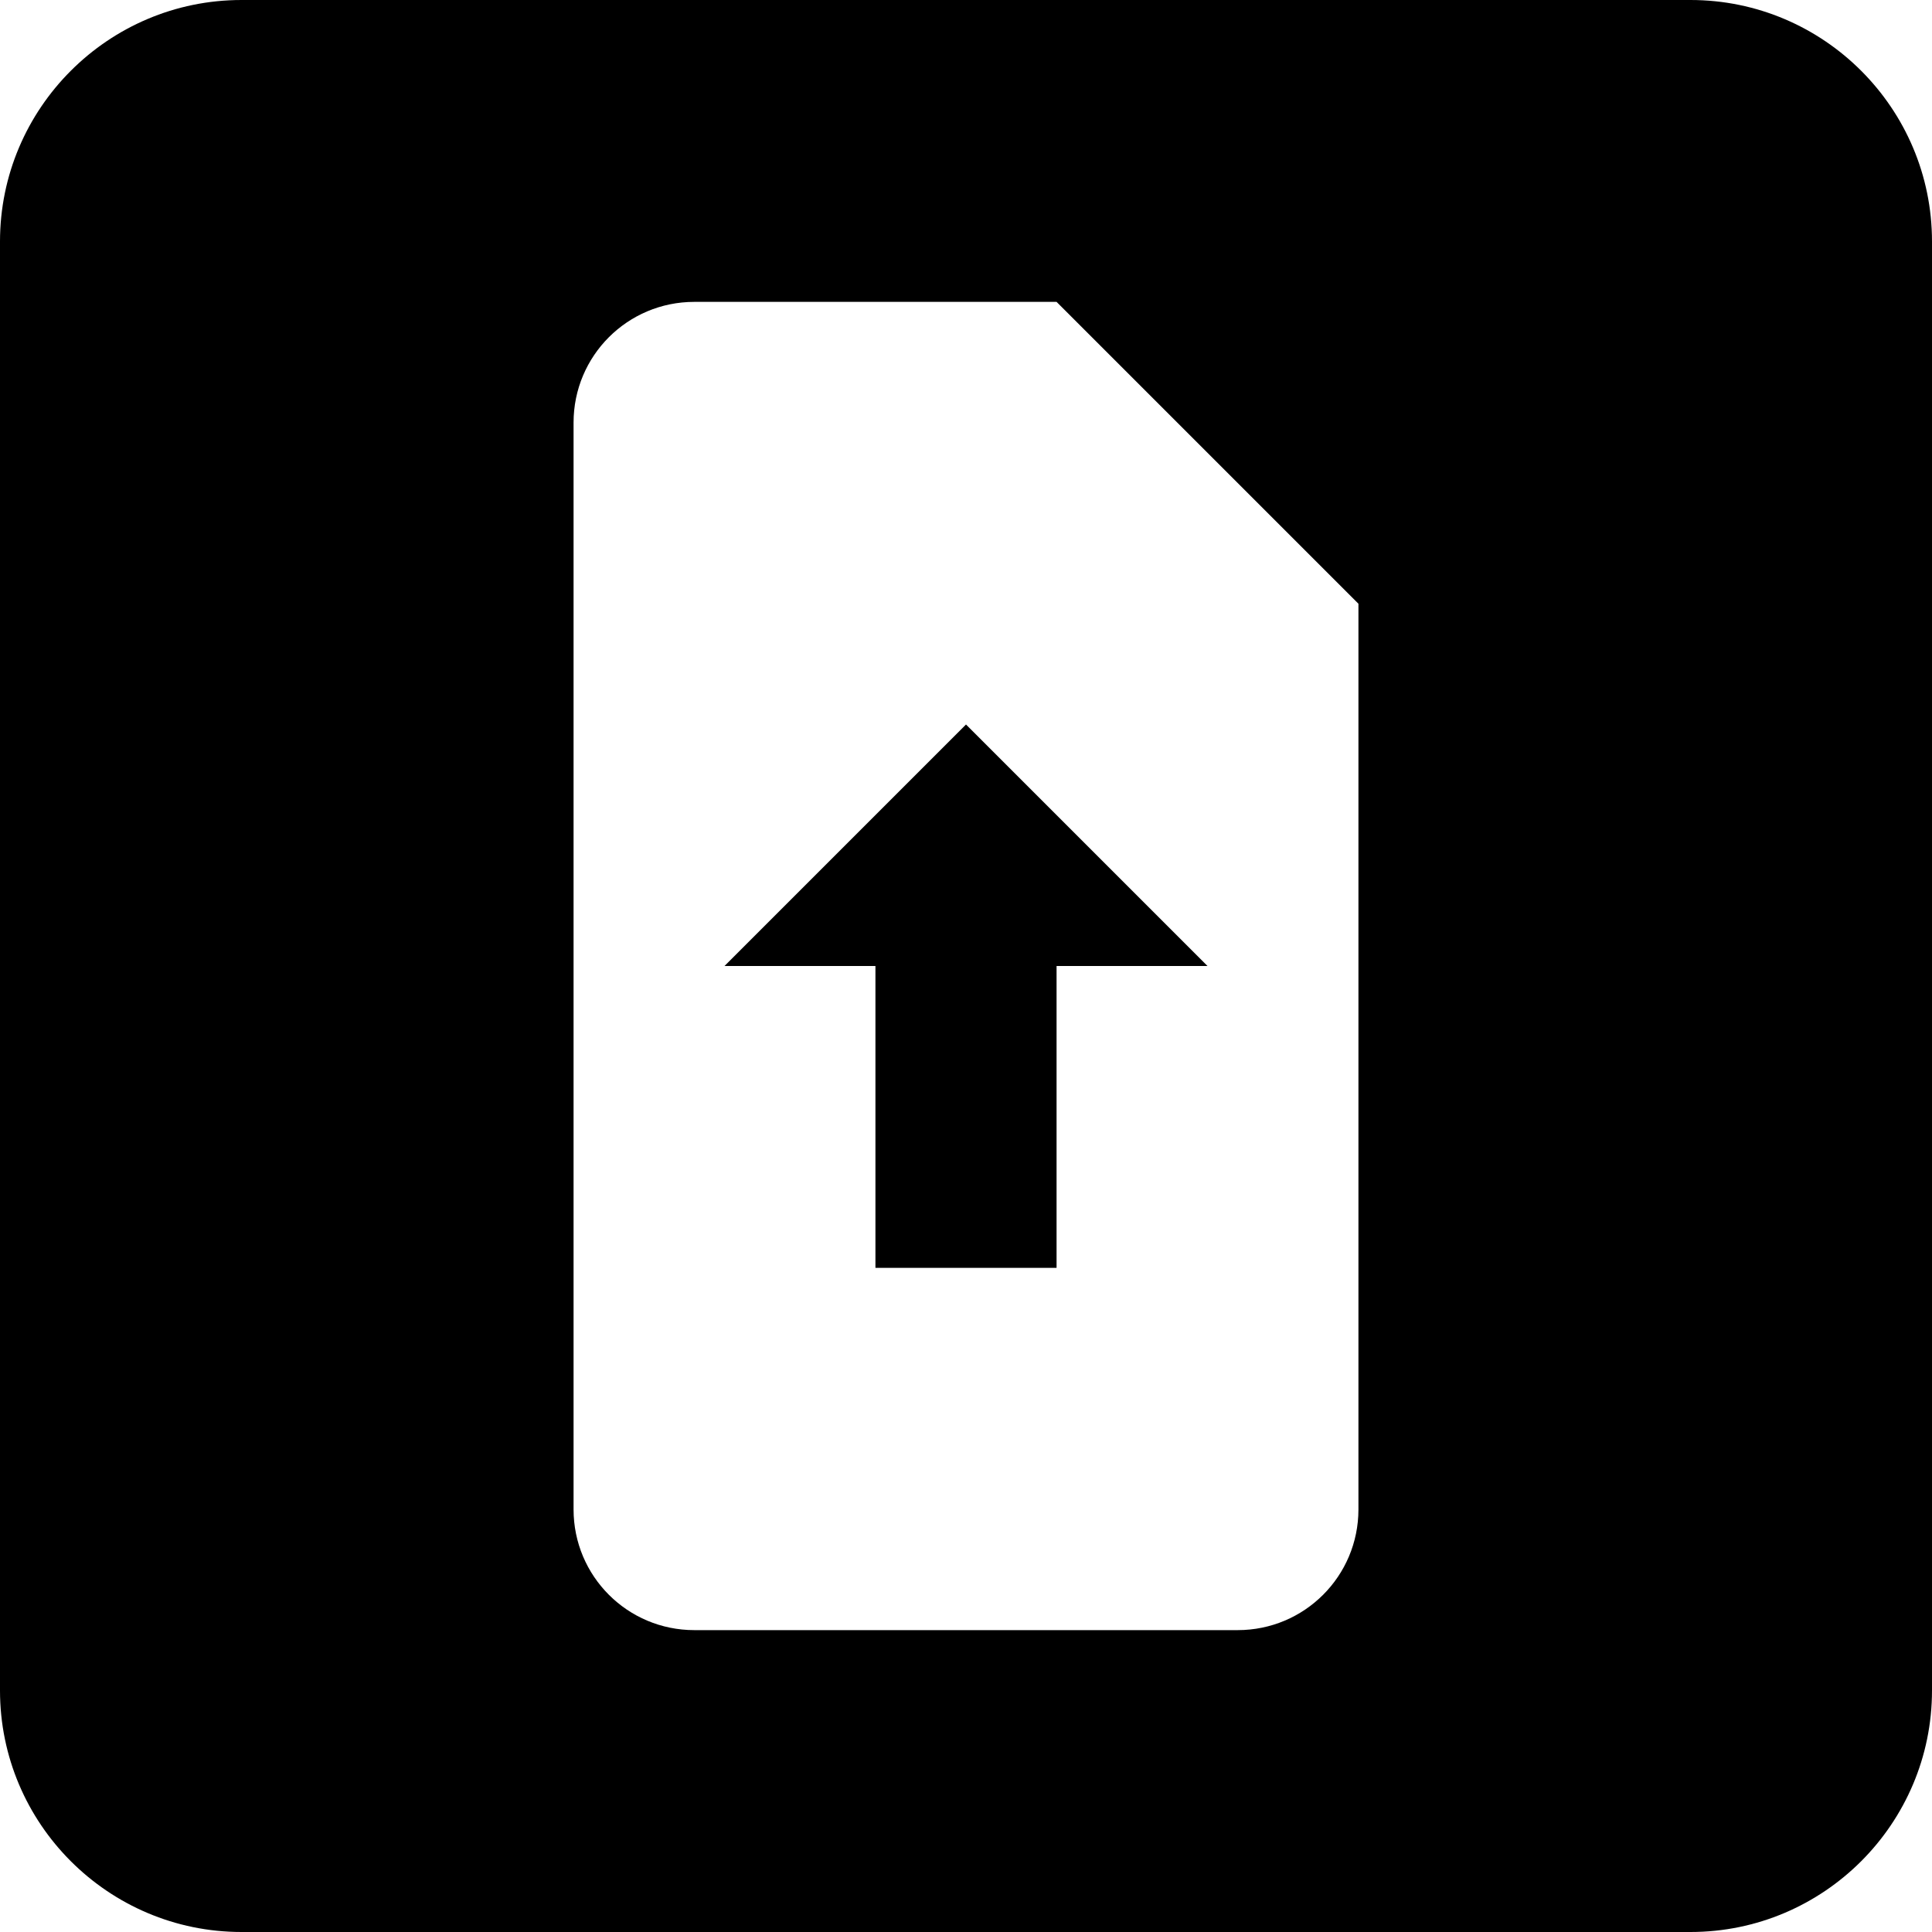
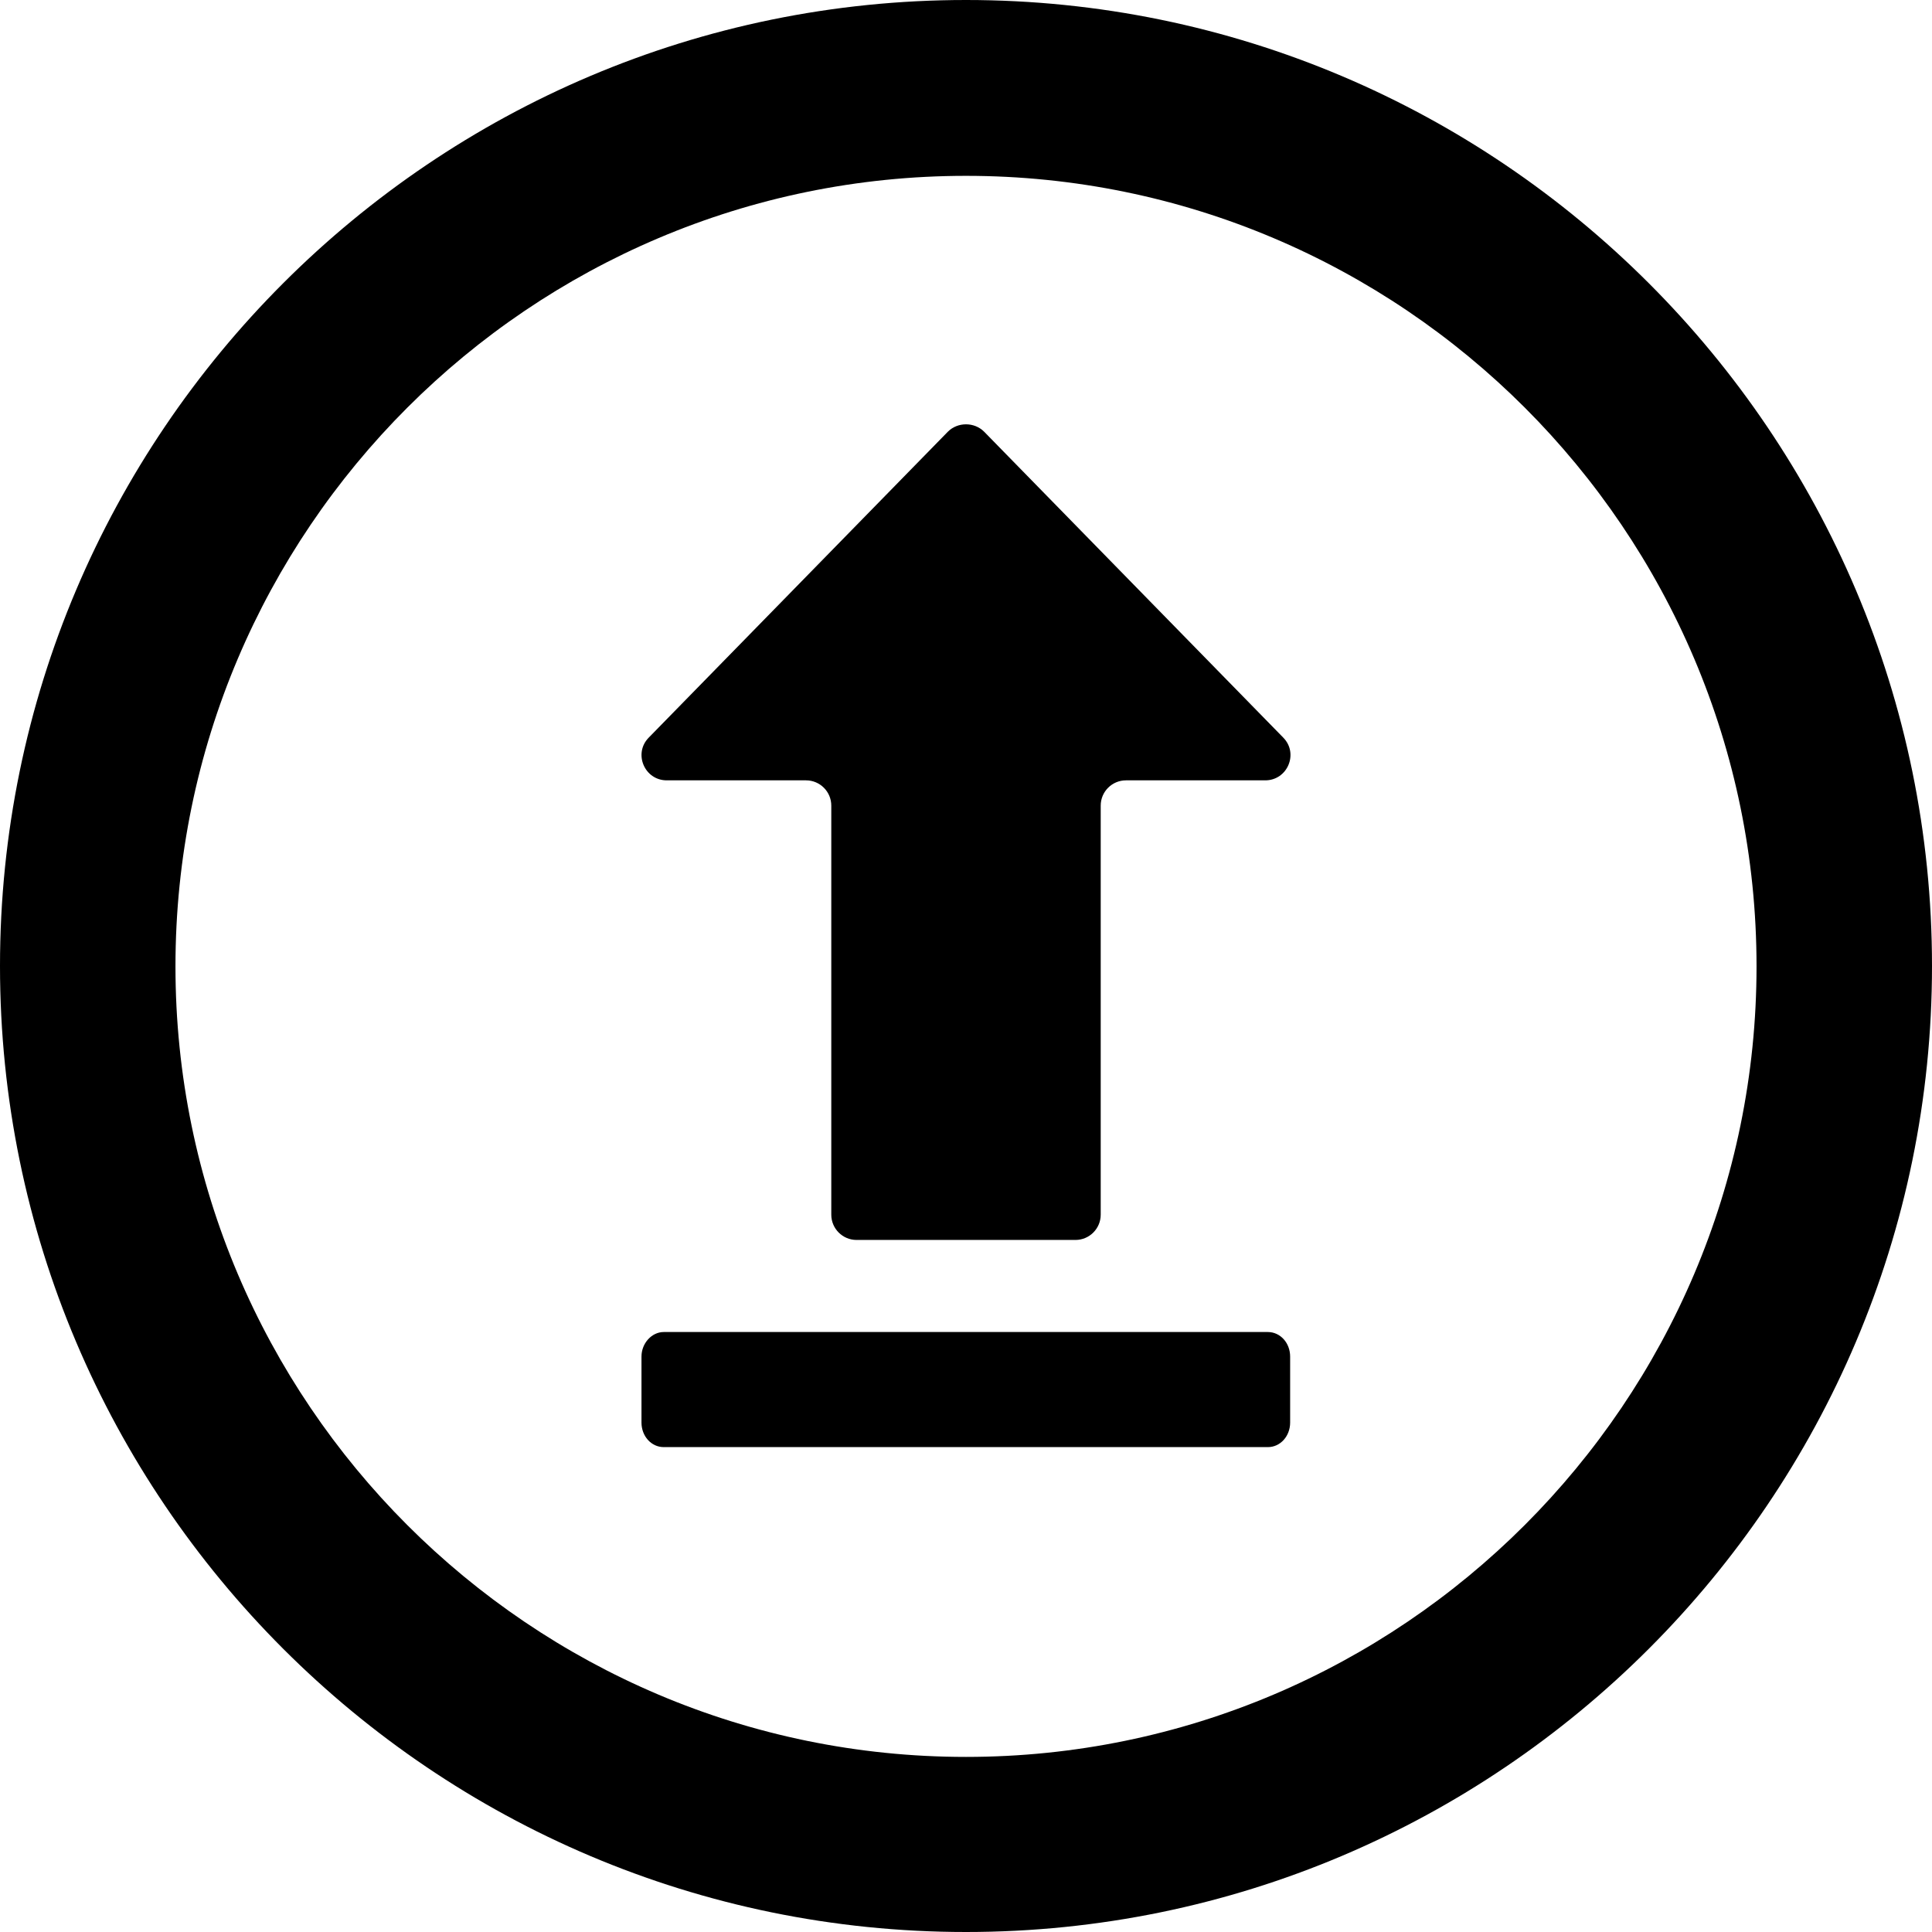
<svg xmlns="http://www.w3.org/2000/svg" version="1.1" id="Layer_1" x="0px" y="0px" viewBox="0 0 512 512" style="enable-background:new 0 0 512 512;" xml:space="preserve">
  <g>
-     <path d="M448,0H64C28.7,0,0,28.7,0,64v384c0,35.3,28.7,64,64,64h384c35.3,0,64-28.7,64-64V64C512,28.7,483.3,0,448,0z M360,400   c0,17.7-14.3,32-32,32H184c-17.7,0-32-14.3-32-32V112c0-17.7,14.3-32,32-32h96l80,80V400z" />
-     <path d="M256,192l-64,64h40v80h48v-80h40L256,192z" />
+     <path d="M256,512C114.8,512,0,397.2,0,256S114.8,0,256,0s256,114.8,256,256S397.2,512,256,512z M256,46.6   c-115.5,0-209.5,94-209.5,209.5s94,209.5,209.5,209.5s209.5-94,209.5-209.5C465.5,140.5,371.5,46.6,256,46.6z" />
+     <g>
+       <path d="M175.9,353H336c3.3,0,5.9,2.9,5.9,6.5V377c0,3.6-2.6,6.5-5.9,6.5H175.9c-3.3,0-5.9-2.9-5.9-6.5v-17.5    C170,356,172.7,353,175.9,353z" />
+       <path d="M251.2,114.4l-79.3,81.1c-4.1,4.2-1.1,11.3,4.8,11.3h36.9c3.7,0,6.7,3,6.7,6.7v108.4c0,3.7,3,6.7,6.7,6.7h58    c3.7,0,6.7-3,6.7-6.7V213.5c0-3.7,3-6.7,6.7-6.7h36.9c5.9,0,8.9-7.1,4.8-11.3l-79.3-81.1C258.2,111.8,253.8,111.8,251.2,114.4z" />
+     </g>
  </g>
</svg>
